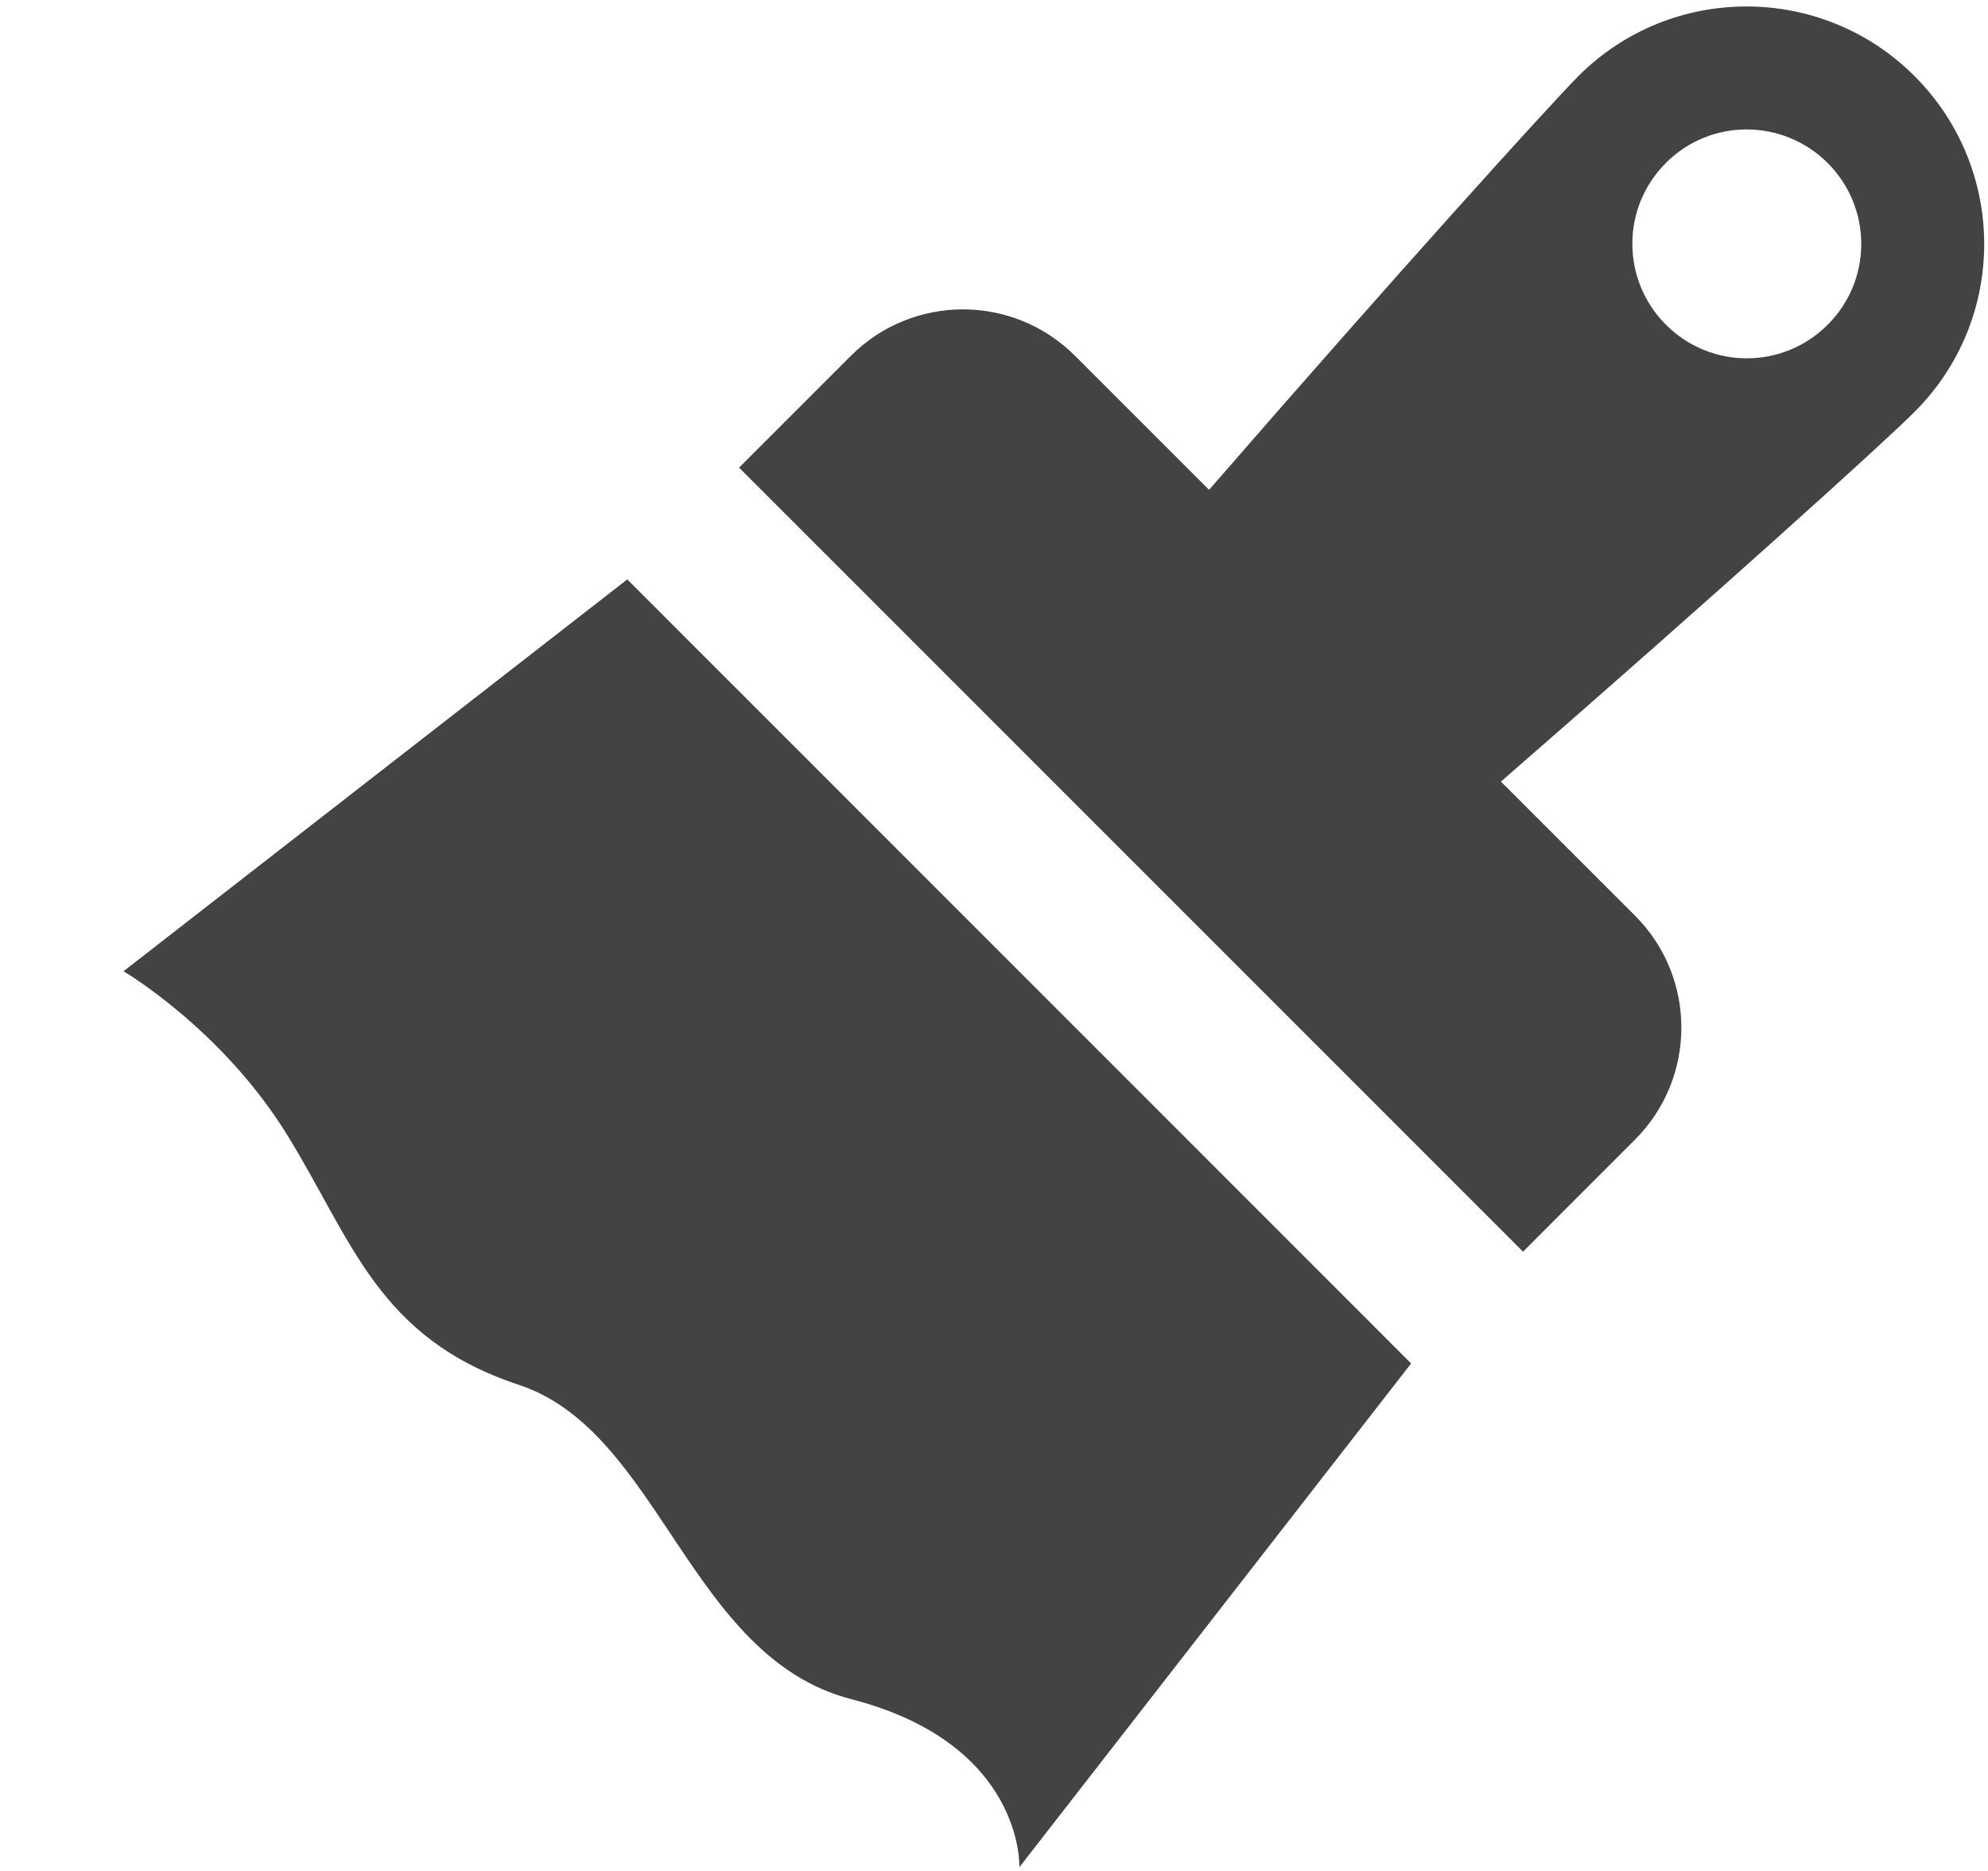
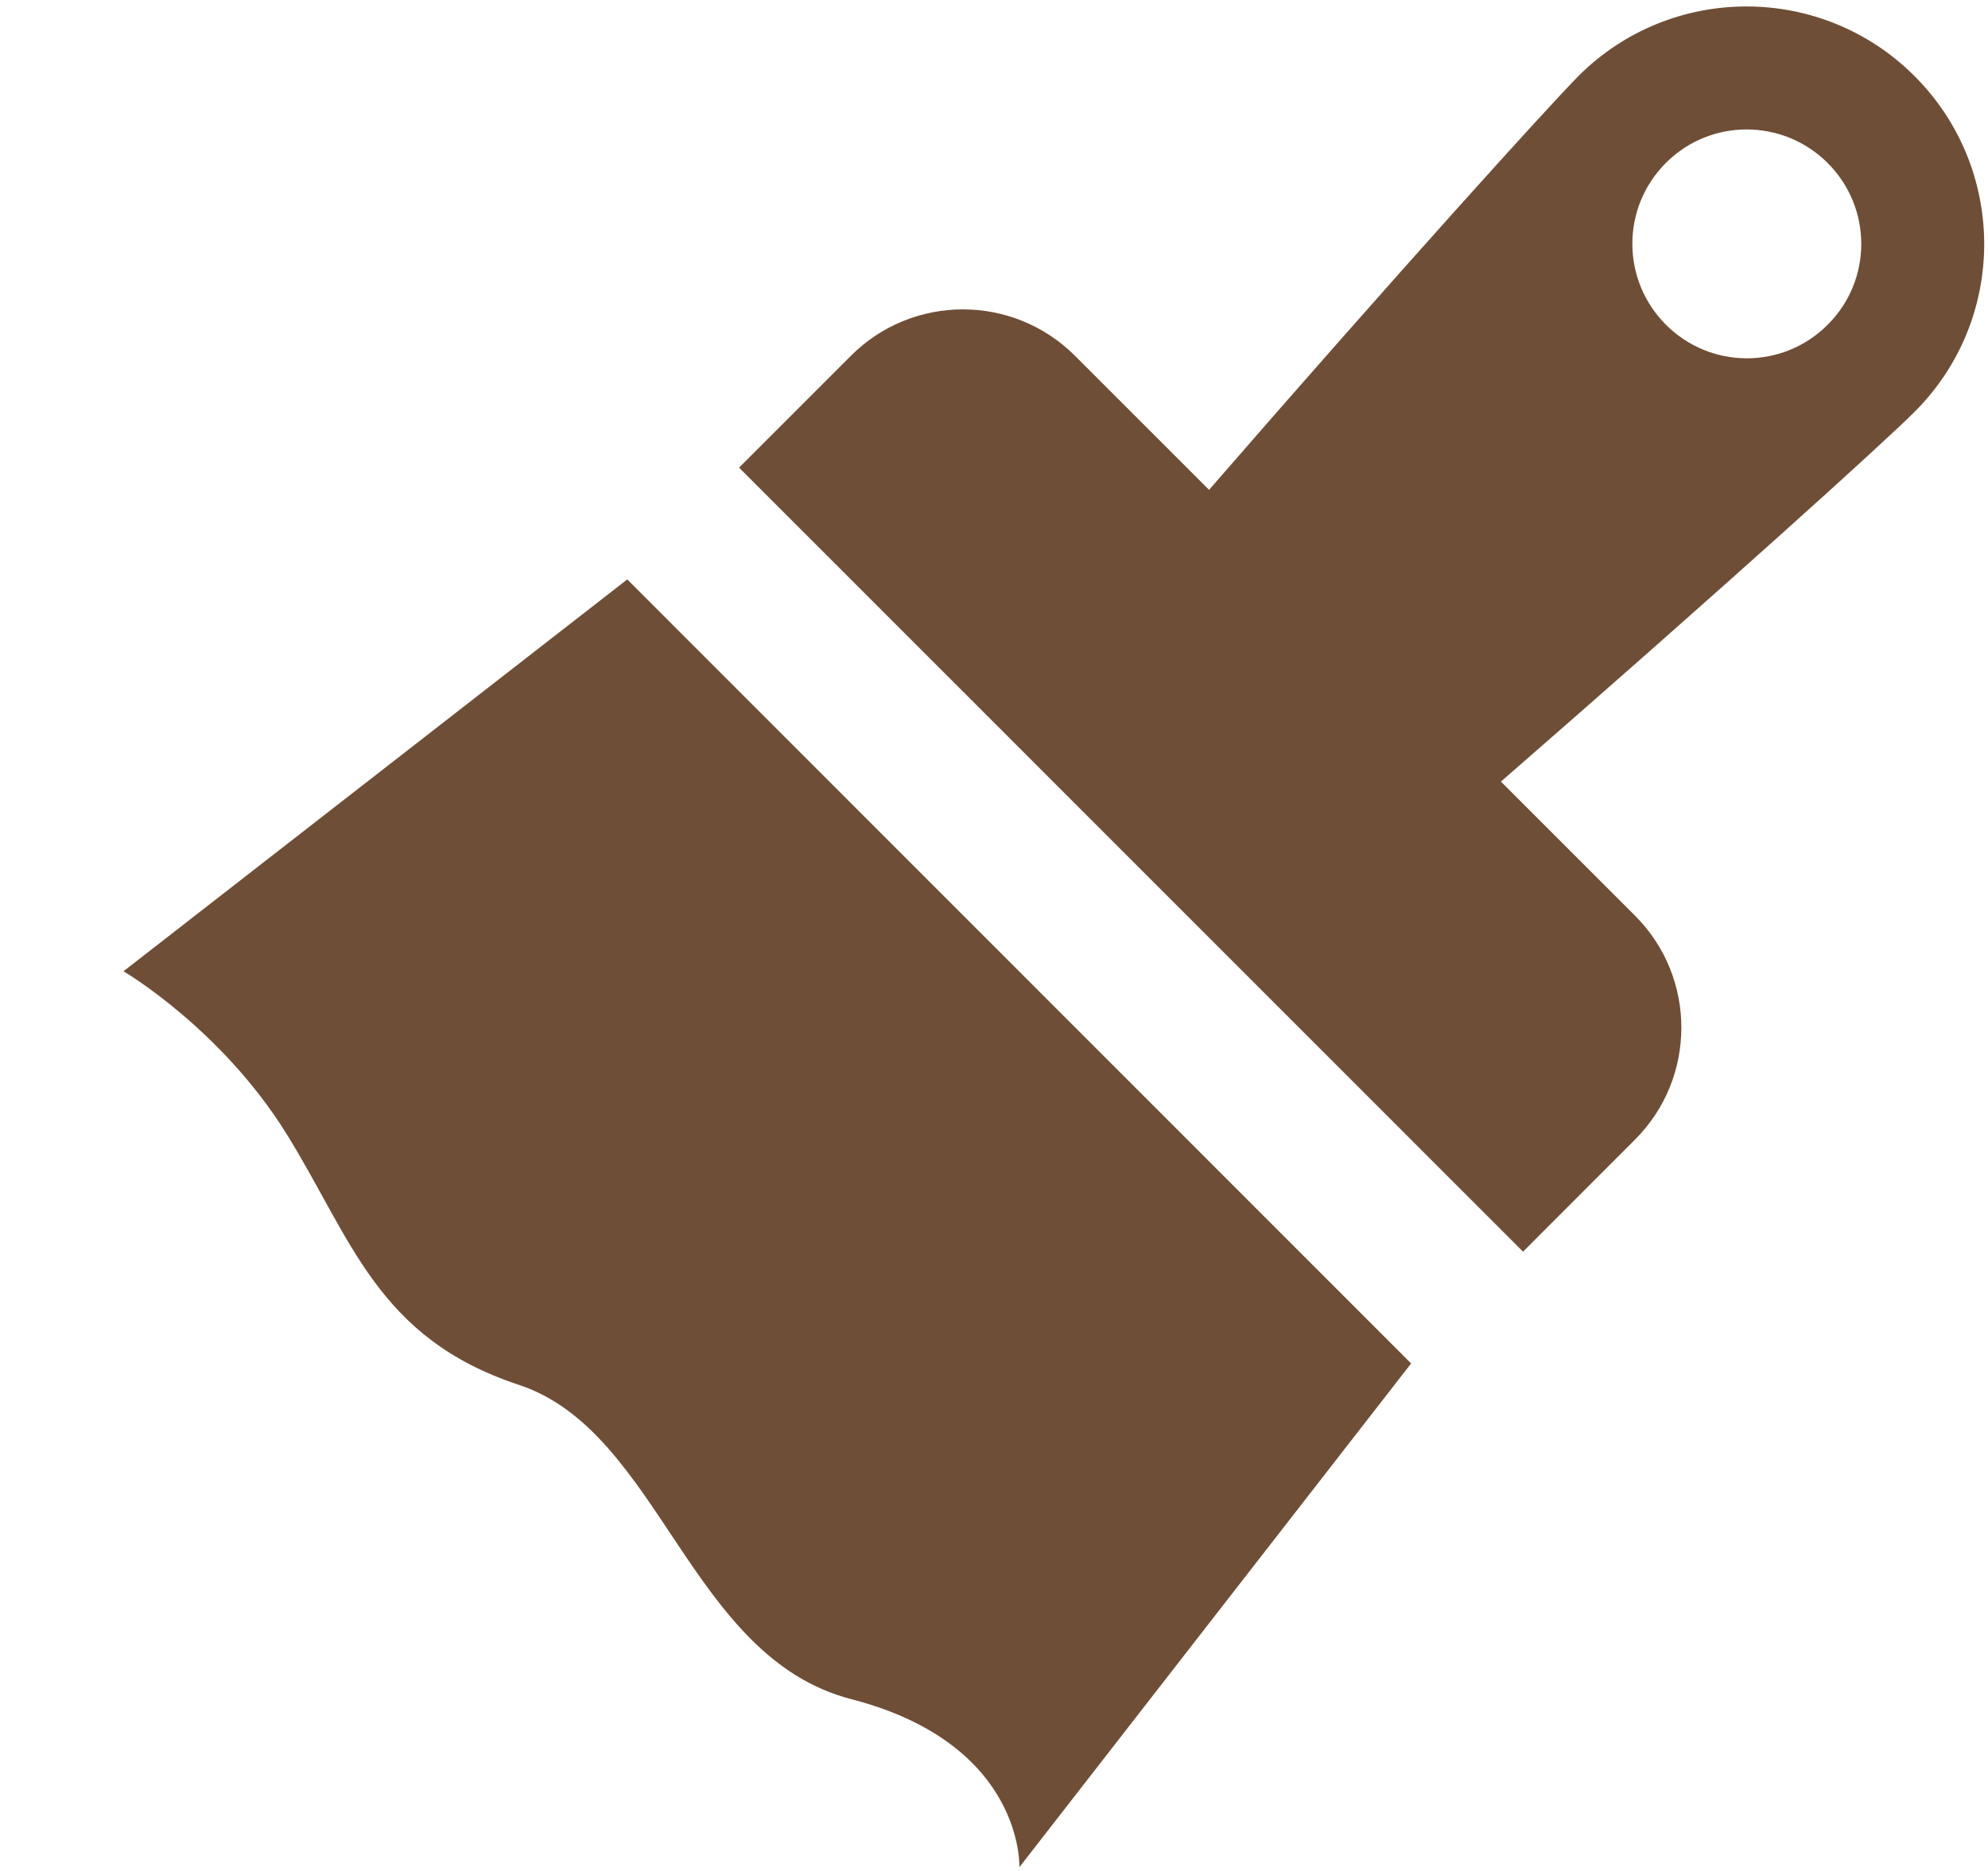
- <svg xmlns="http://www.w3.org/2000/svg" viewBox="0 0 17 16" version="1.1" class="si-glyph si-glyph-brush-1">
-   <defs />
-   <g stroke="none" stroke-width="1" fill="none" fill-rule="evenodd">
-     <g transform="translate(1, 0)" fill="#434343">
-       <path d="M0.056,8.306 L4.364,4.955 L11.067,11.66 L7.717,15.968 C7.717,15.968 7.761,14.914 6.28,14.531 C4.89,14.172 4.648,12.243 3.437,11.843 C2.226,11.443 2.011,10.601 1.451,9.698 C0.891,8.795 0.056,8.306 0.056,8.306 L0.056,8.306 Z" class="si-glyph-fill" />
-       <path d="M12.981,7.83 L11.835,6.684 C13.676,5.081 15.114,3.782 15.372,3.522 C16.167,2.729 16.165,1.444 15.372,0.651 C14.579,-0.143 13.292,-0.143 12.499,0.649 C12.241,0.909 10.94,2.346 9.339,4.189 L8.193,3.043 C7.664,2.514 6.806,2.513 6.277,3.042 L5.32,3.999 L12.024,10.704 L12.982,9.745 C13.51,9.217 13.51,8.358 12.981,7.83 L12.981,7.83 Z M13.246,2.777 C12.863,2.394 12.863,1.775 13.246,1.393 C13.627,1.011 14.246,1.012 14.629,1.394 C15.012,1.777 15.012,2.396 14.629,2.777 C14.247,3.16 13.629,3.16 13.246,2.777 L13.246,2.777 Z" class="si-glyph-fill" />
+ <svg xmlns="http://www.w3.org/2000/svg" viewBox="0 0 17 16" version="1.1" class="si-glyph si-glyph-brush-1" id="svg14">
+   <defs id="defs4" />
+   <g stroke="none" stroke-width="1" fill="none" fill-rule="evenodd" id="g12" style="fill:#6f4e37;fill-opacity:1">
+     <g transform="translate(1, 0)" fill="#434343" id="g10" style="fill:#6f4e37;fill-opacity:1">
+       <path d="M0.056,8.306 L4.364,4.955 L11.067,11.66 L7.717,15.968 C7.717,15.968 7.761,14.914 6.28,14.531 C4.89,14.172 4.648,12.243 3.437,11.843 C2.226,11.443 2.011,10.601 1.451,9.698 C0.891,8.795 0.056,8.306 0.056,8.306 L0.056,8.306 Z" class="si-glyph-fill" id="path6" style="fill:#6f4e37;fill-opacity:1" />
+       <path d="M12.981,7.83 L11.835,6.684 C13.676,5.081 15.114,3.782 15.372,3.522 C16.167,2.729 16.165,1.444 15.372,0.651 C14.579,-0.143 13.292,-0.143 12.499,0.649 C12.241,0.909 10.94,2.346 9.339,4.189 L8.193,3.043 C7.664,2.514 6.806,2.513 6.277,3.042 L5.32,3.999 L12.024,10.704 L12.982,9.745 C13.51,9.217 13.51,8.358 12.981,7.83 L12.981,7.83 Z M13.246,2.777 C12.863,2.394 12.863,1.775 13.246,1.393 C13.627,1.011 14.246,1.012 14.629,1.394 C15.012,1.777 15.012,2.396 14.629,2.777 C14.247,3.16 13.629,3.16 13.246,2.777 L13.246,2.777 Z" class="si-glyph-fill" id="path8" style="fill:#6f4e37;fill-opacity:1" />
    </g>
  </g>
</svg>
